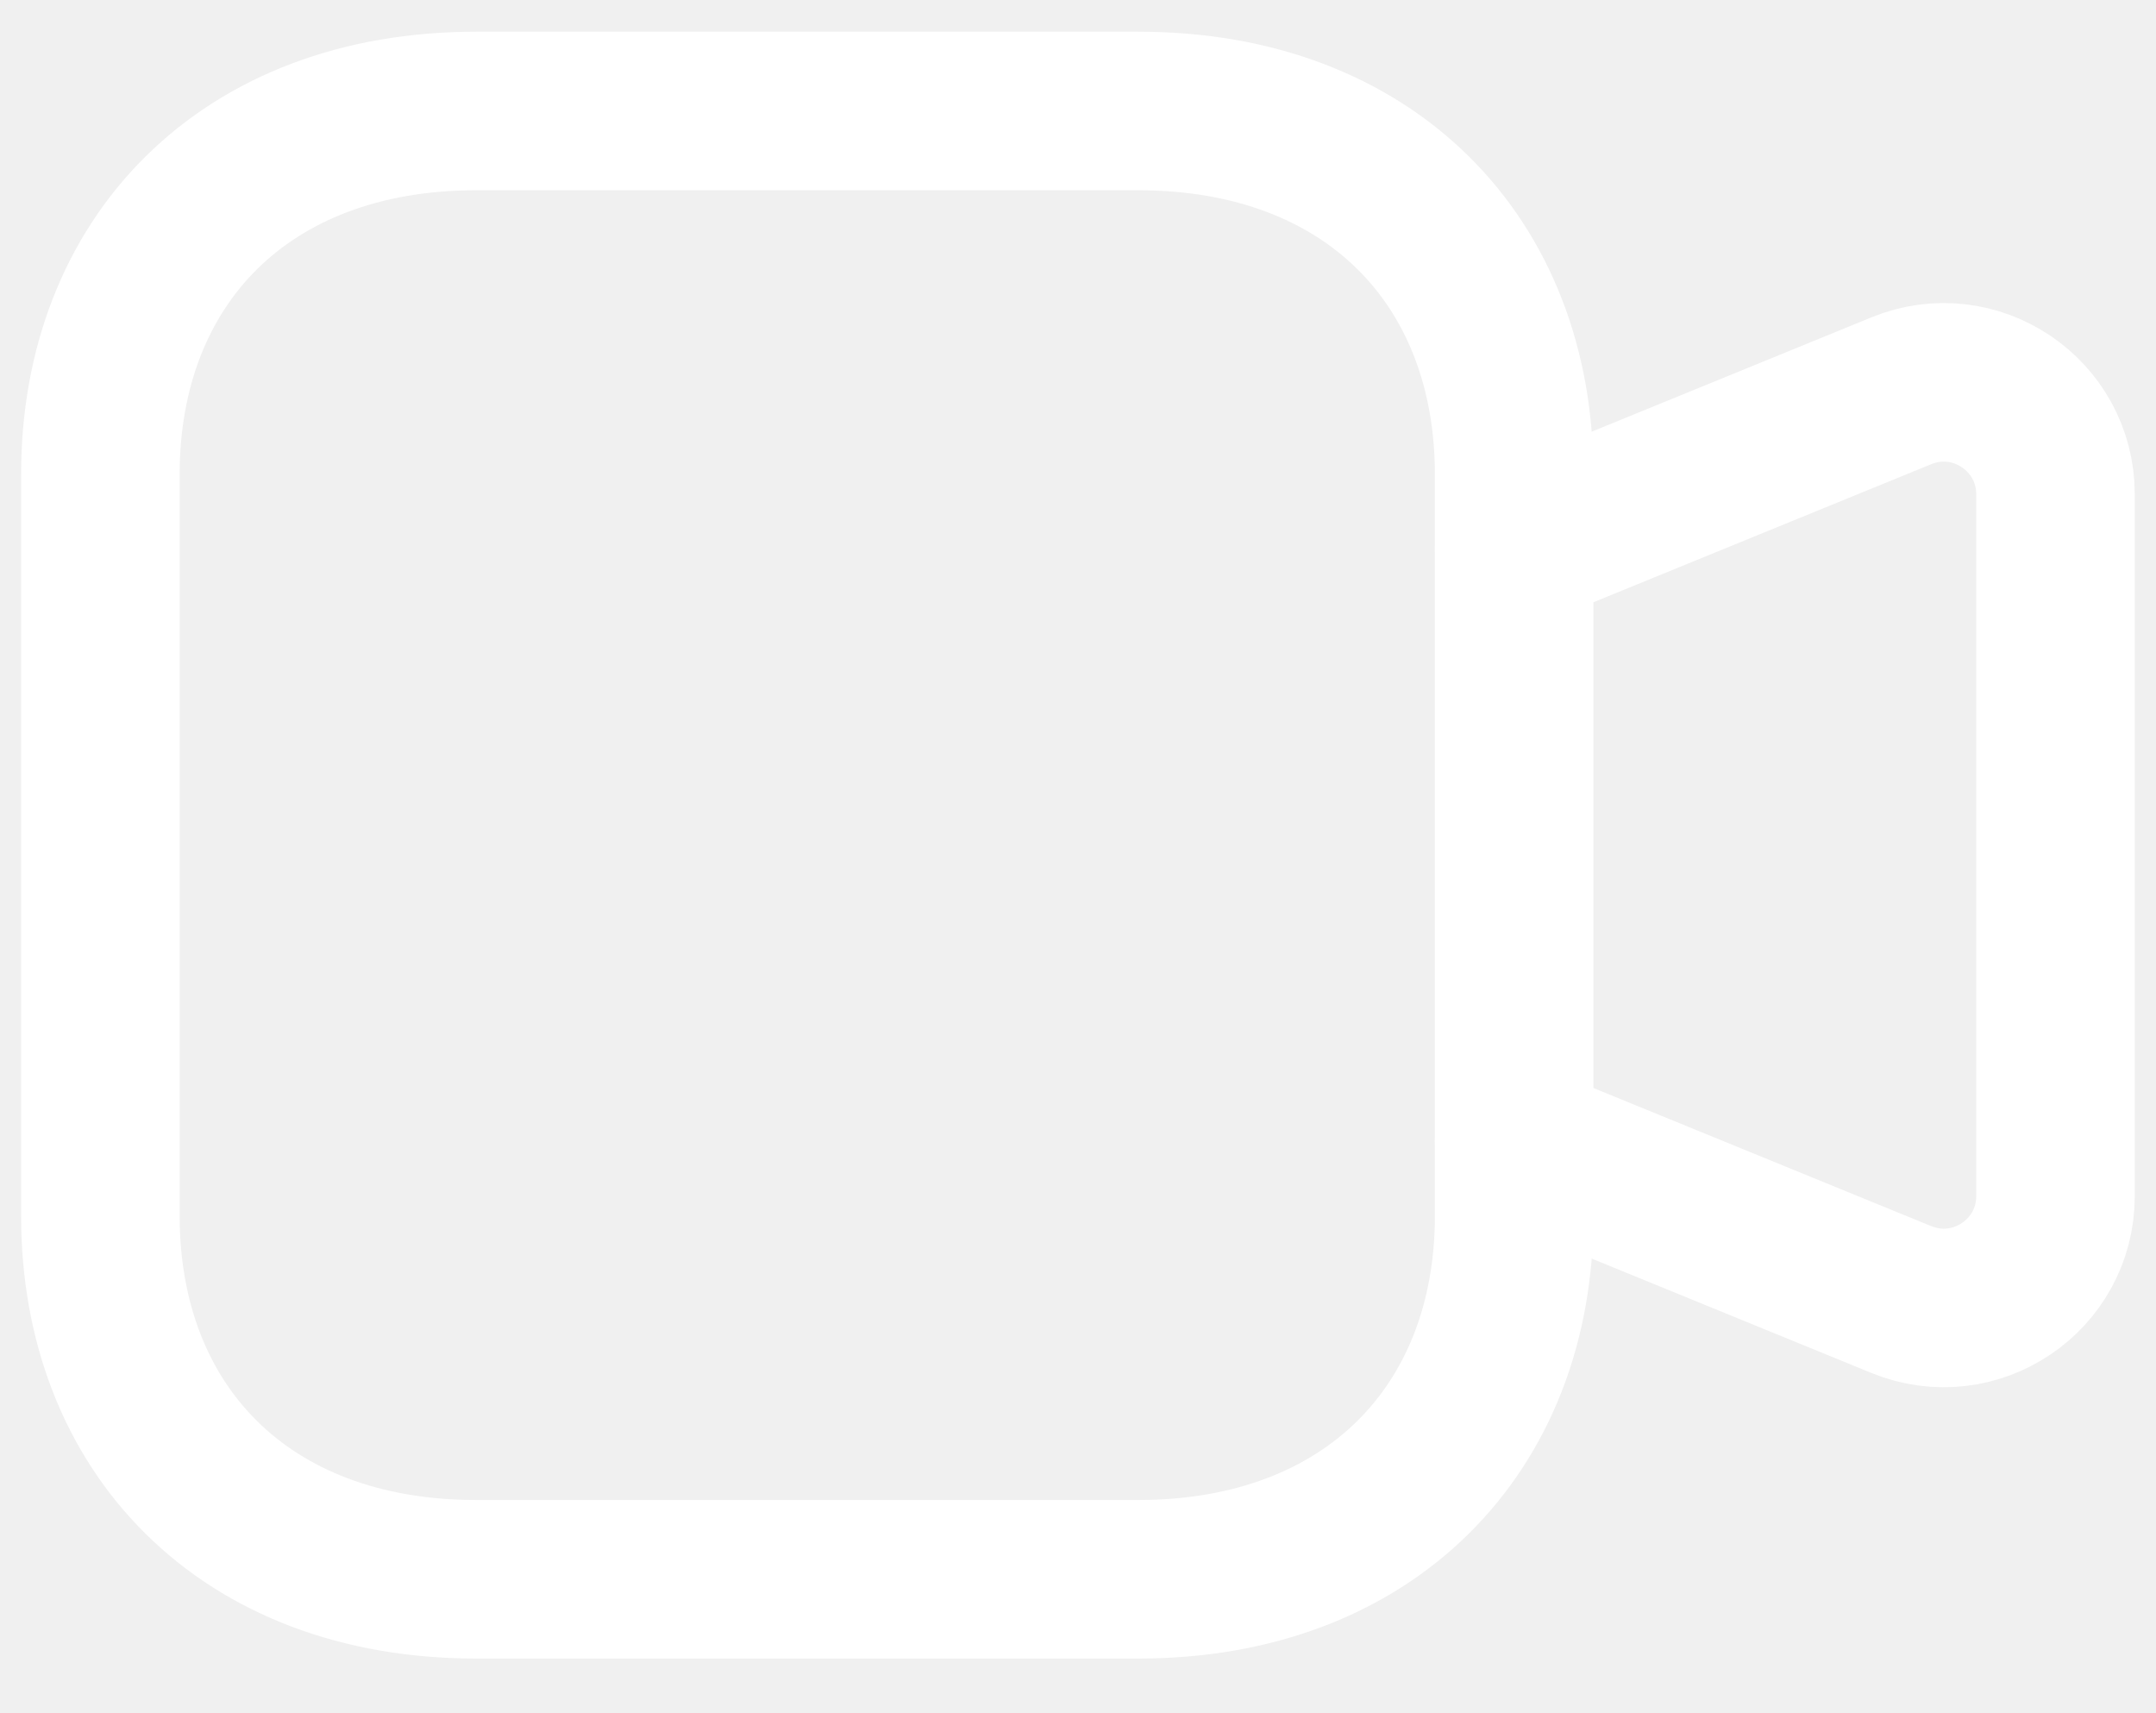
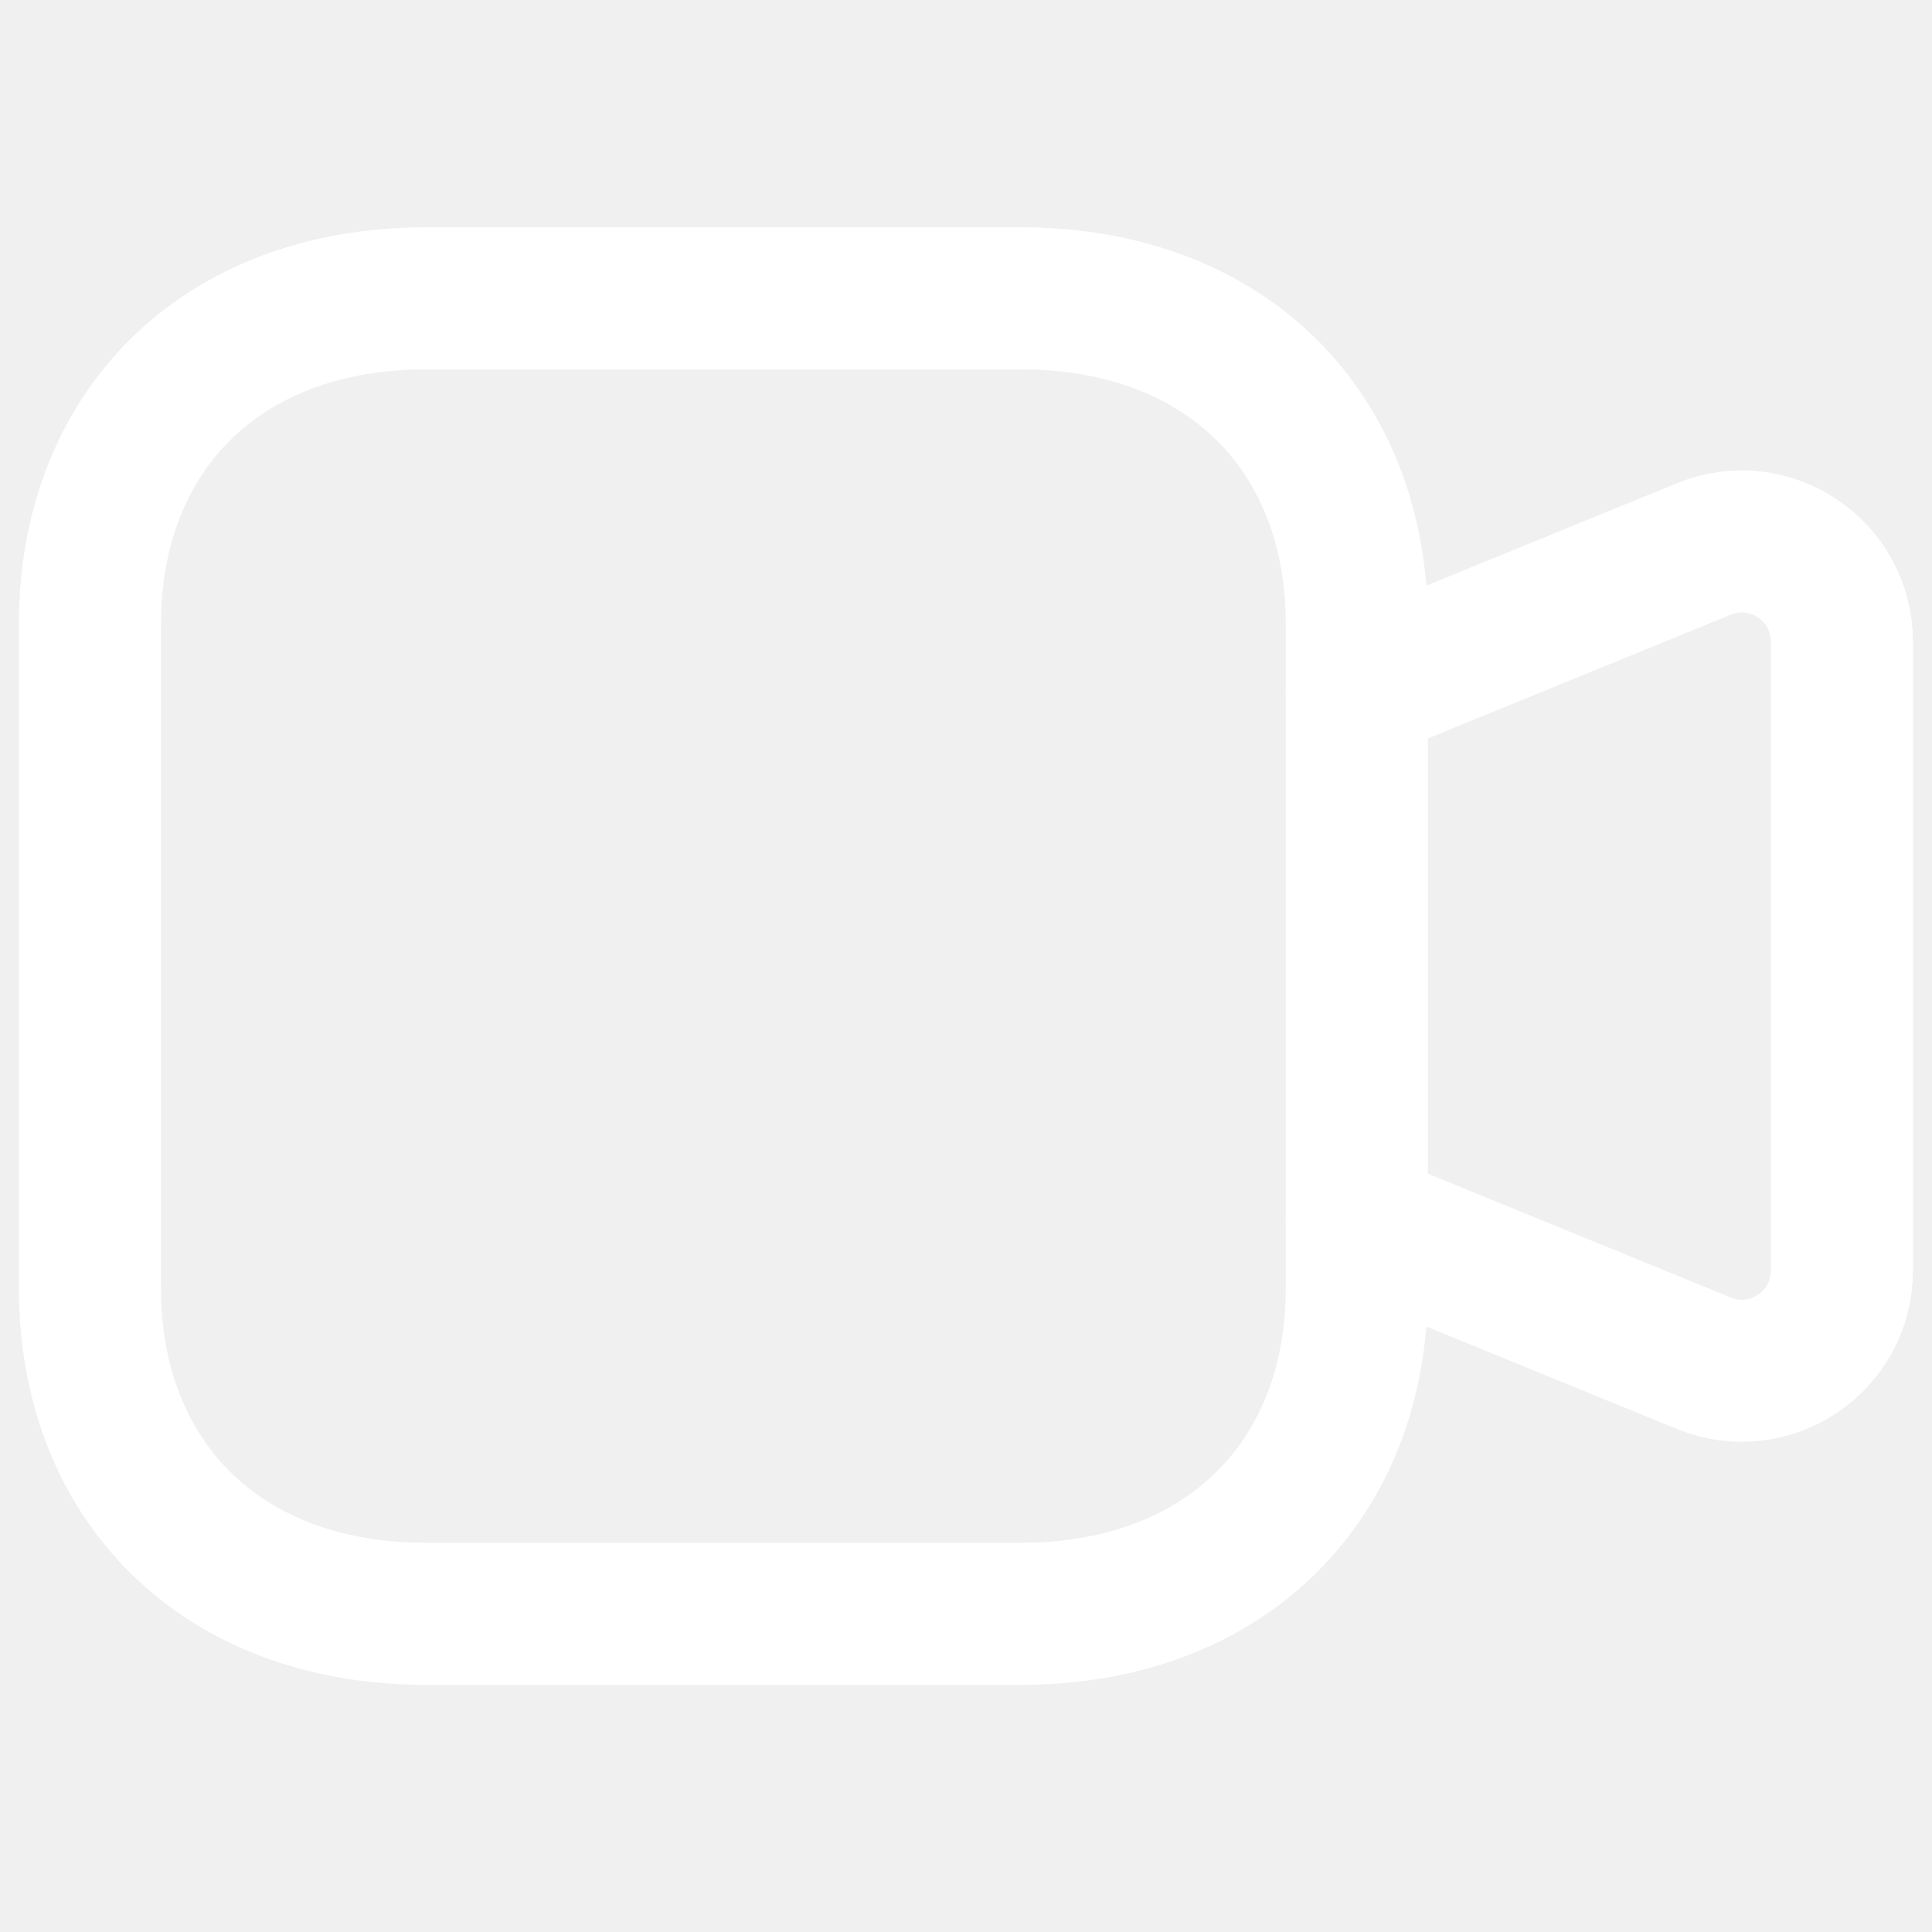
- <svg xmlns="http://www.w3.org/2000/svg" width="34" height="27" viewBox="0 0 34 27" fill="none">
+ <svg xmlns="http://www.w3.org/2000/svg" width="40" height="40" viewBox="0 0 34 27" fill="none">
  <path d="M23.877 17.994L29.985 20.491C31.145 20.964 32.415 20.112 32.415 18.859V7.794C32.415 6.541 31.145 5.687 29.985 6.161L23.877 8.657" stroke="white" stroke-width="2.5" stroke-linecap="round" stroke-linejoin="round" />
  <path fill-rule="evenodd" clip-rule="evenodd" d="M7.506 24.901H17.955C21.595 24.901 23.878 22.53 23.878 19.171V7.48C23.878 4.121 21.605 1.75 17.955 1.75H7.506C3.855 1.75 1.583 4.121 1.583 7.48V19.171C1.583 22.53 3.855 24.901 7.506 24.901Z" stroke="white" stroke-width="2.5" stroke-linecap="round" stroke-linejoin="round" />
</svg>
